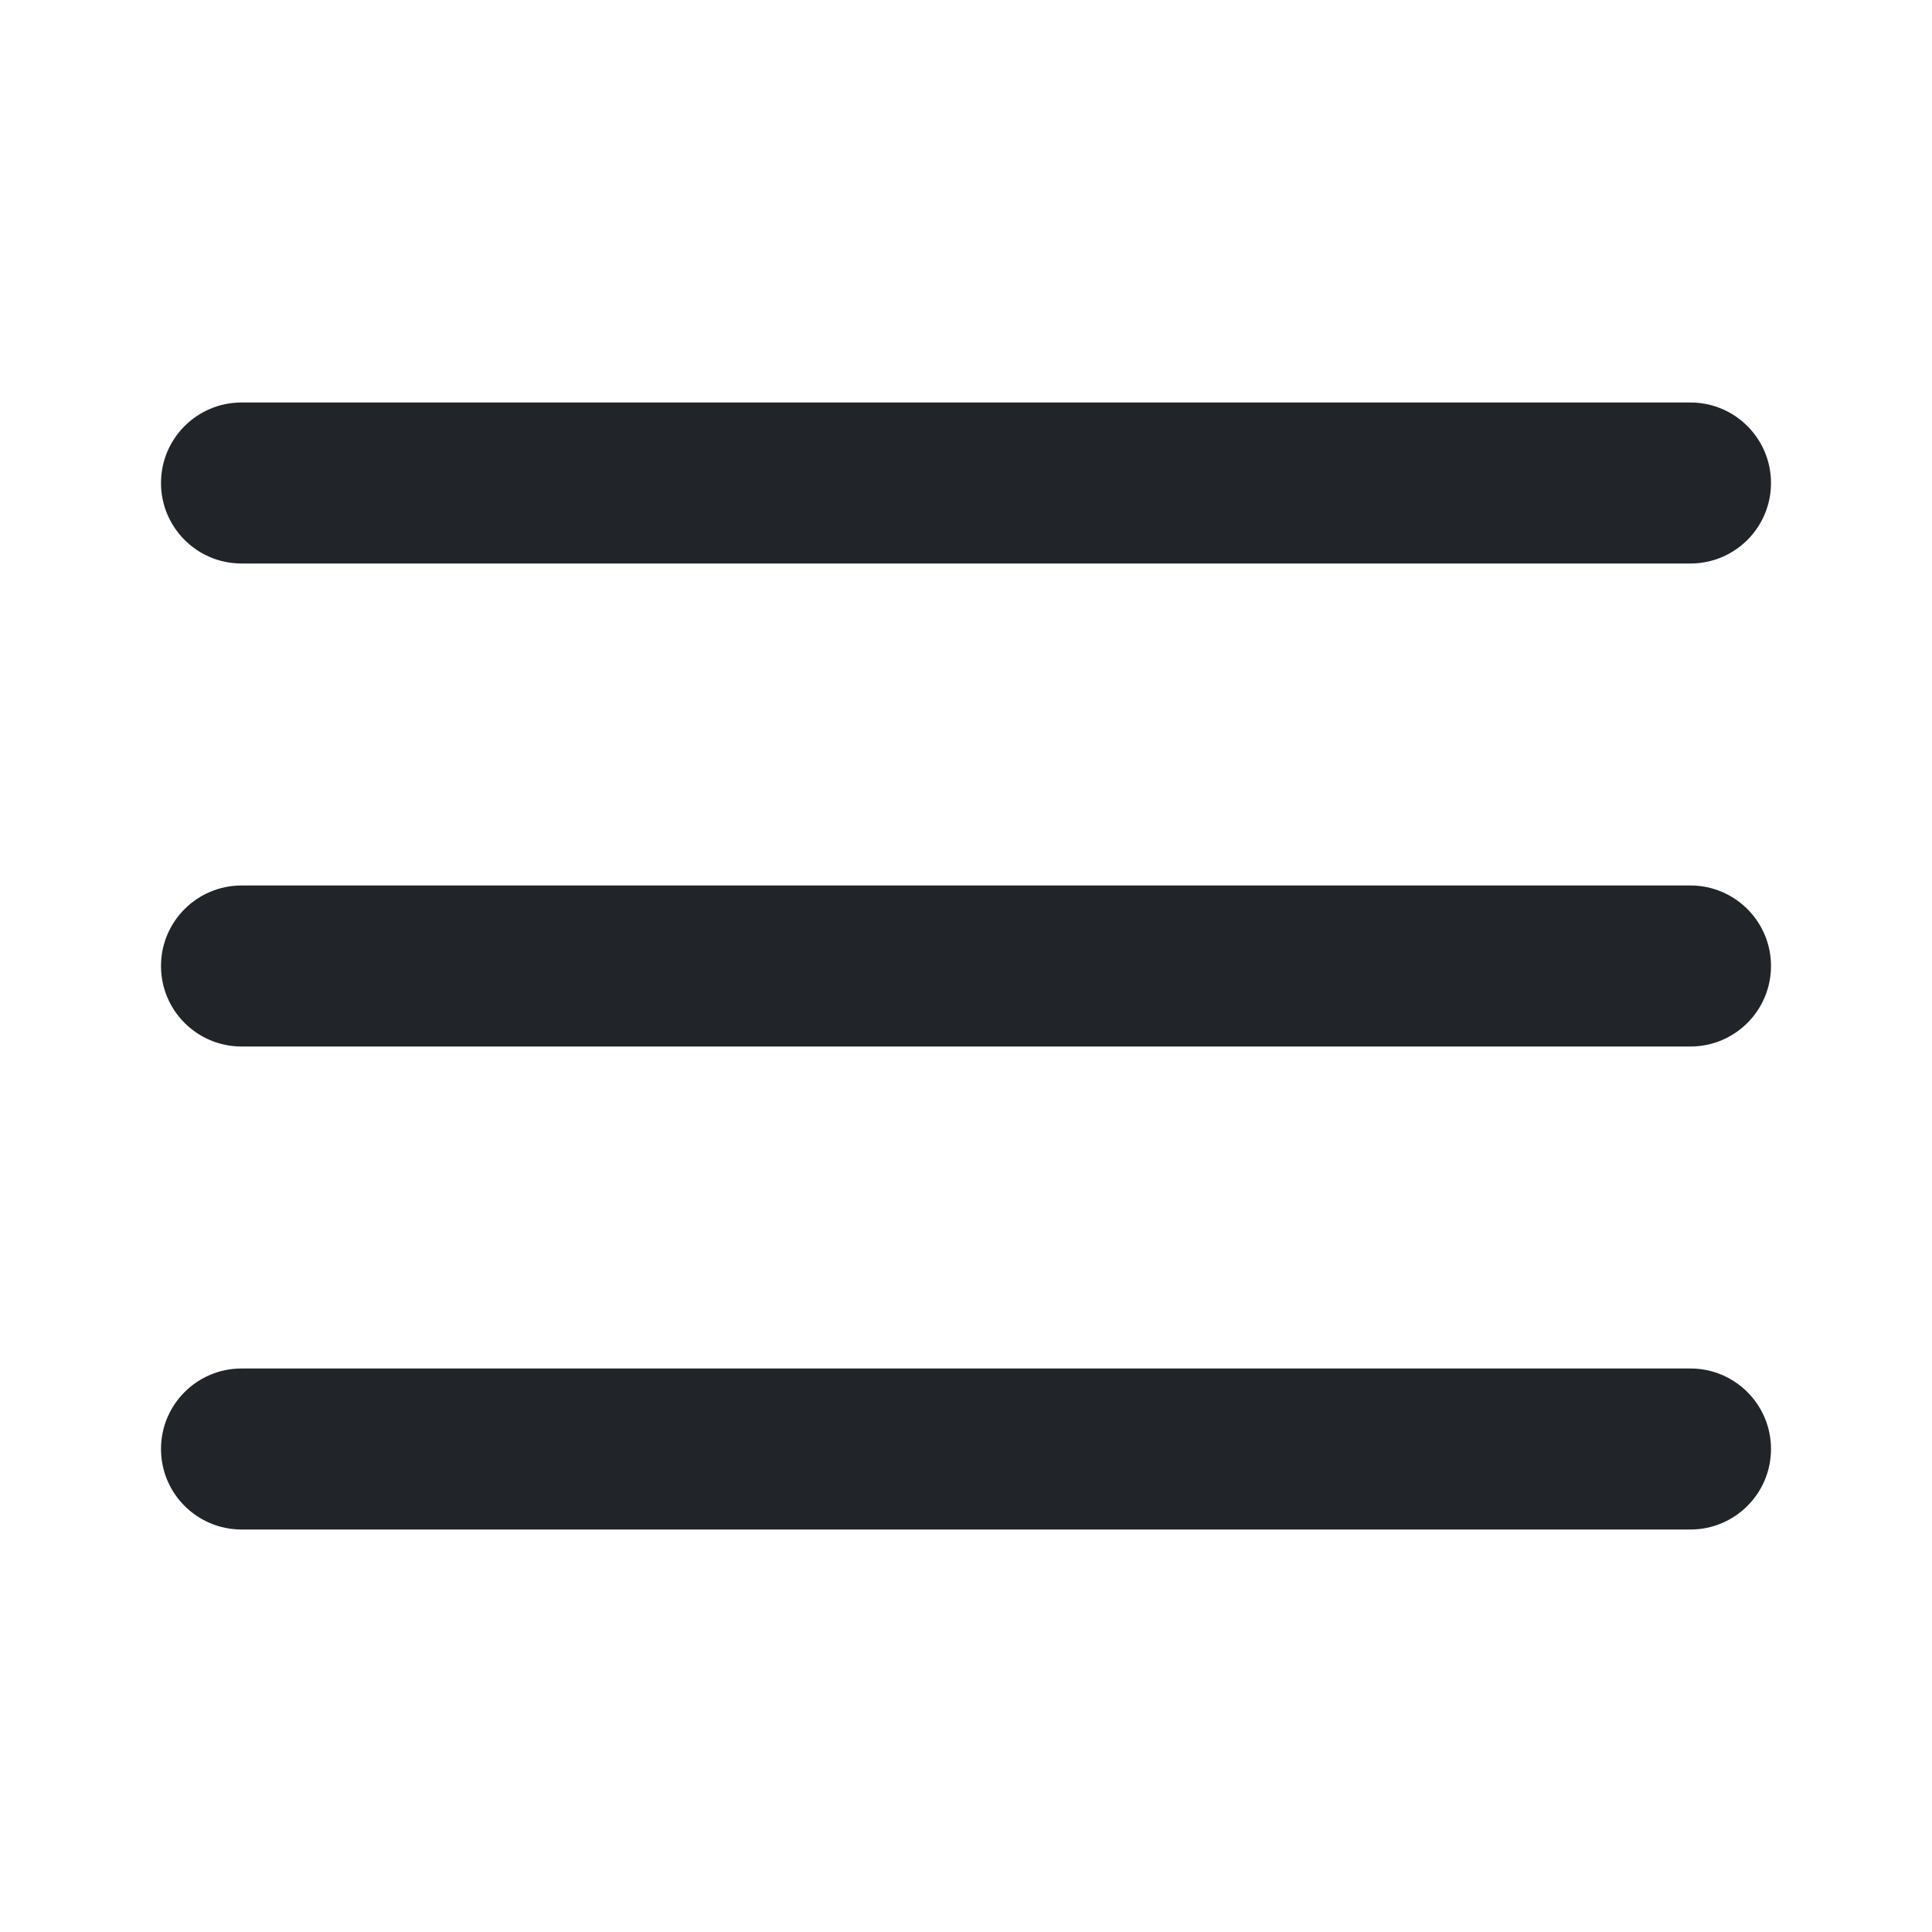
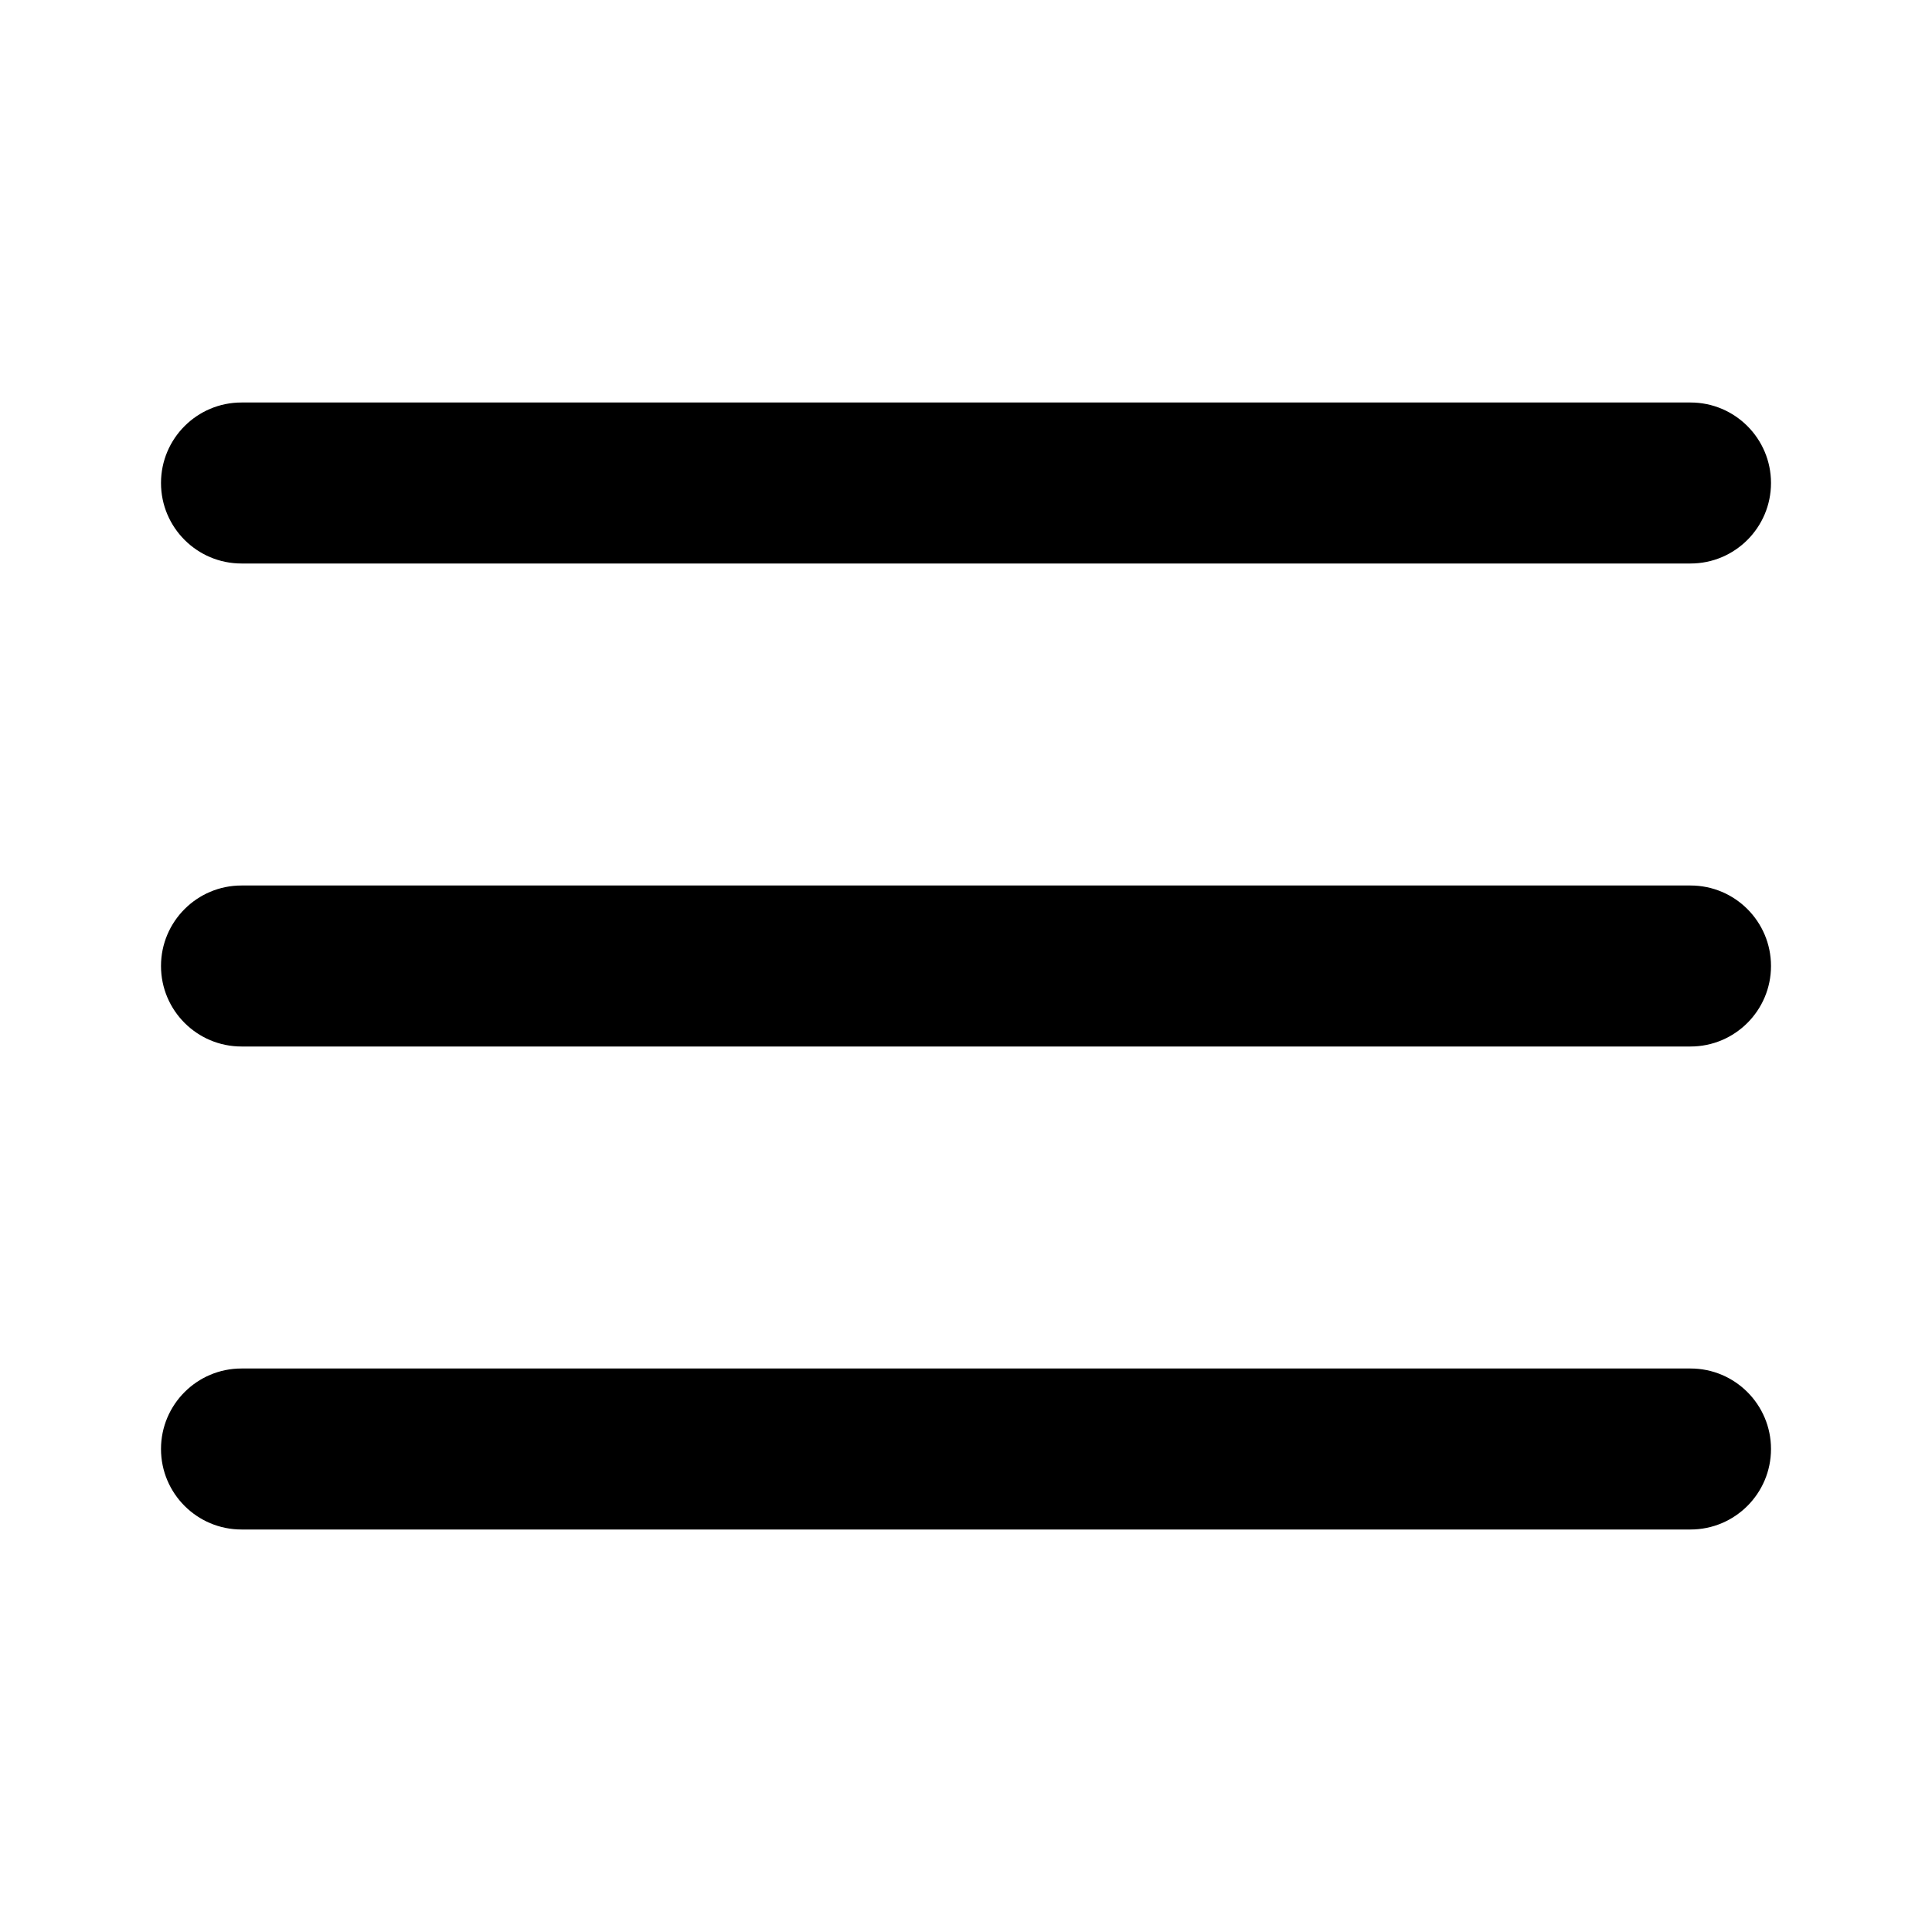
- <svg xmlns="http://www.w3.org/2000/svg" width="24" height="24" viewBox="0 0 24 24" fill="none">
-   <path d="M2 6C2 5.448 2.448 5 3 5H21C21.552 5 22 5.448 22 6C22 6.552 21.552 7 21 7H3C2.448 7 2 6.552 2 6Z" fill="#212529" />
-   <path d="M2 12C2 11.448 2.448 11 3 11H21C21.552 11 22 11.448 22 12C22 12.552 21.552 13 21 13H3C2.448 13 2 12.552 2 12Z" fill="#212529" />
-   <path d="M3 17C2.448 17 2 17.448 2 18C2 18.552 2.448 19 3 19H21C21.552 19 22 18.552 22 18C22 17.448 21.552 17 21 17H3Z" fill="#212529" />
+ <svg xmlns="http://www.w3.org/2000/svg" width="current" height="current" viewBox="0 0 24 24" fill="none">
+   <path d="M2 6C2 5.448 2.448 5 3 5H21C21.552 5 22 5.448 22 6C22 6.552 21.552 7 21 7H3C2.448 7 2 6.552 2 6Z" fill="currentColor" />
+   <path d="M2 12C2 11.448 2.448 11 3 11H21C21.552 11 22 11.448 22 12C22 12.552 21.552 13 21 13H3C2.448 13 2 12.552 2 12Z" fill="currentColor" />
+   <path d="M3 17C2.448 17 2 17.448 2 18C2 18.552 2.448 19 3 19H21C21.552 19 22 18.552 22 18C22 17.448 21.552 17 21 17H3Z" fill="currentColor" />
</svg>
